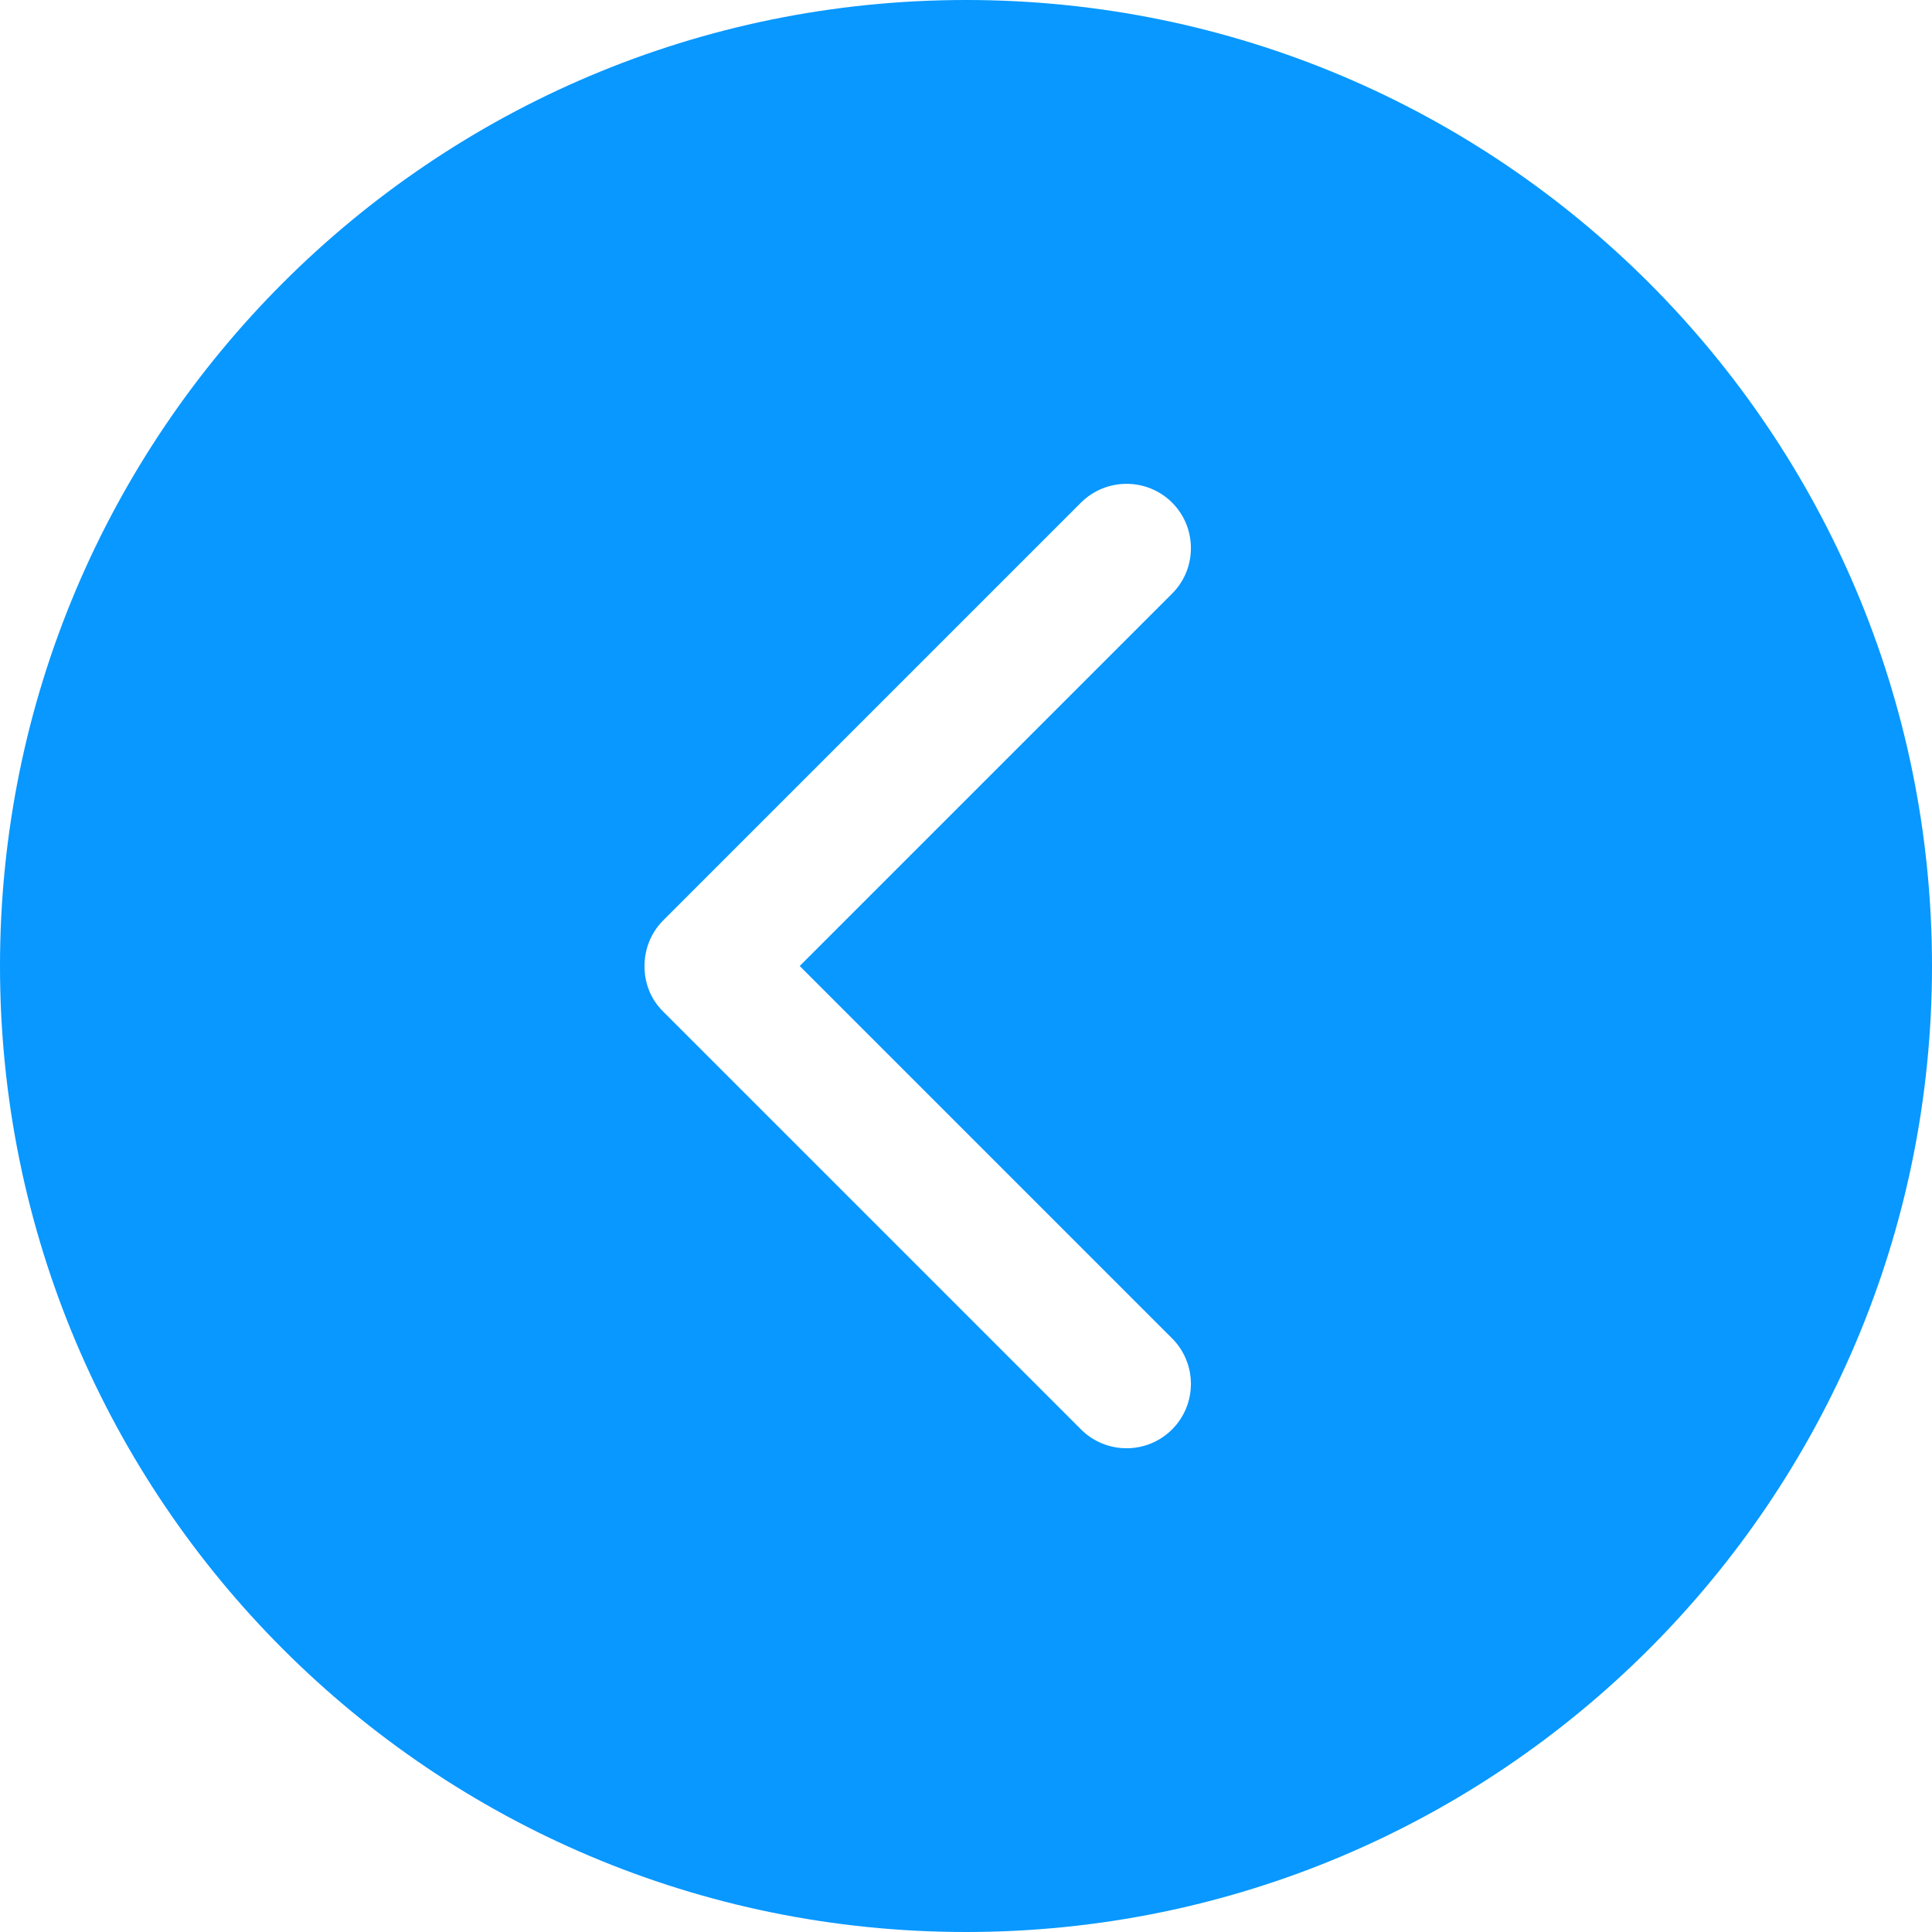
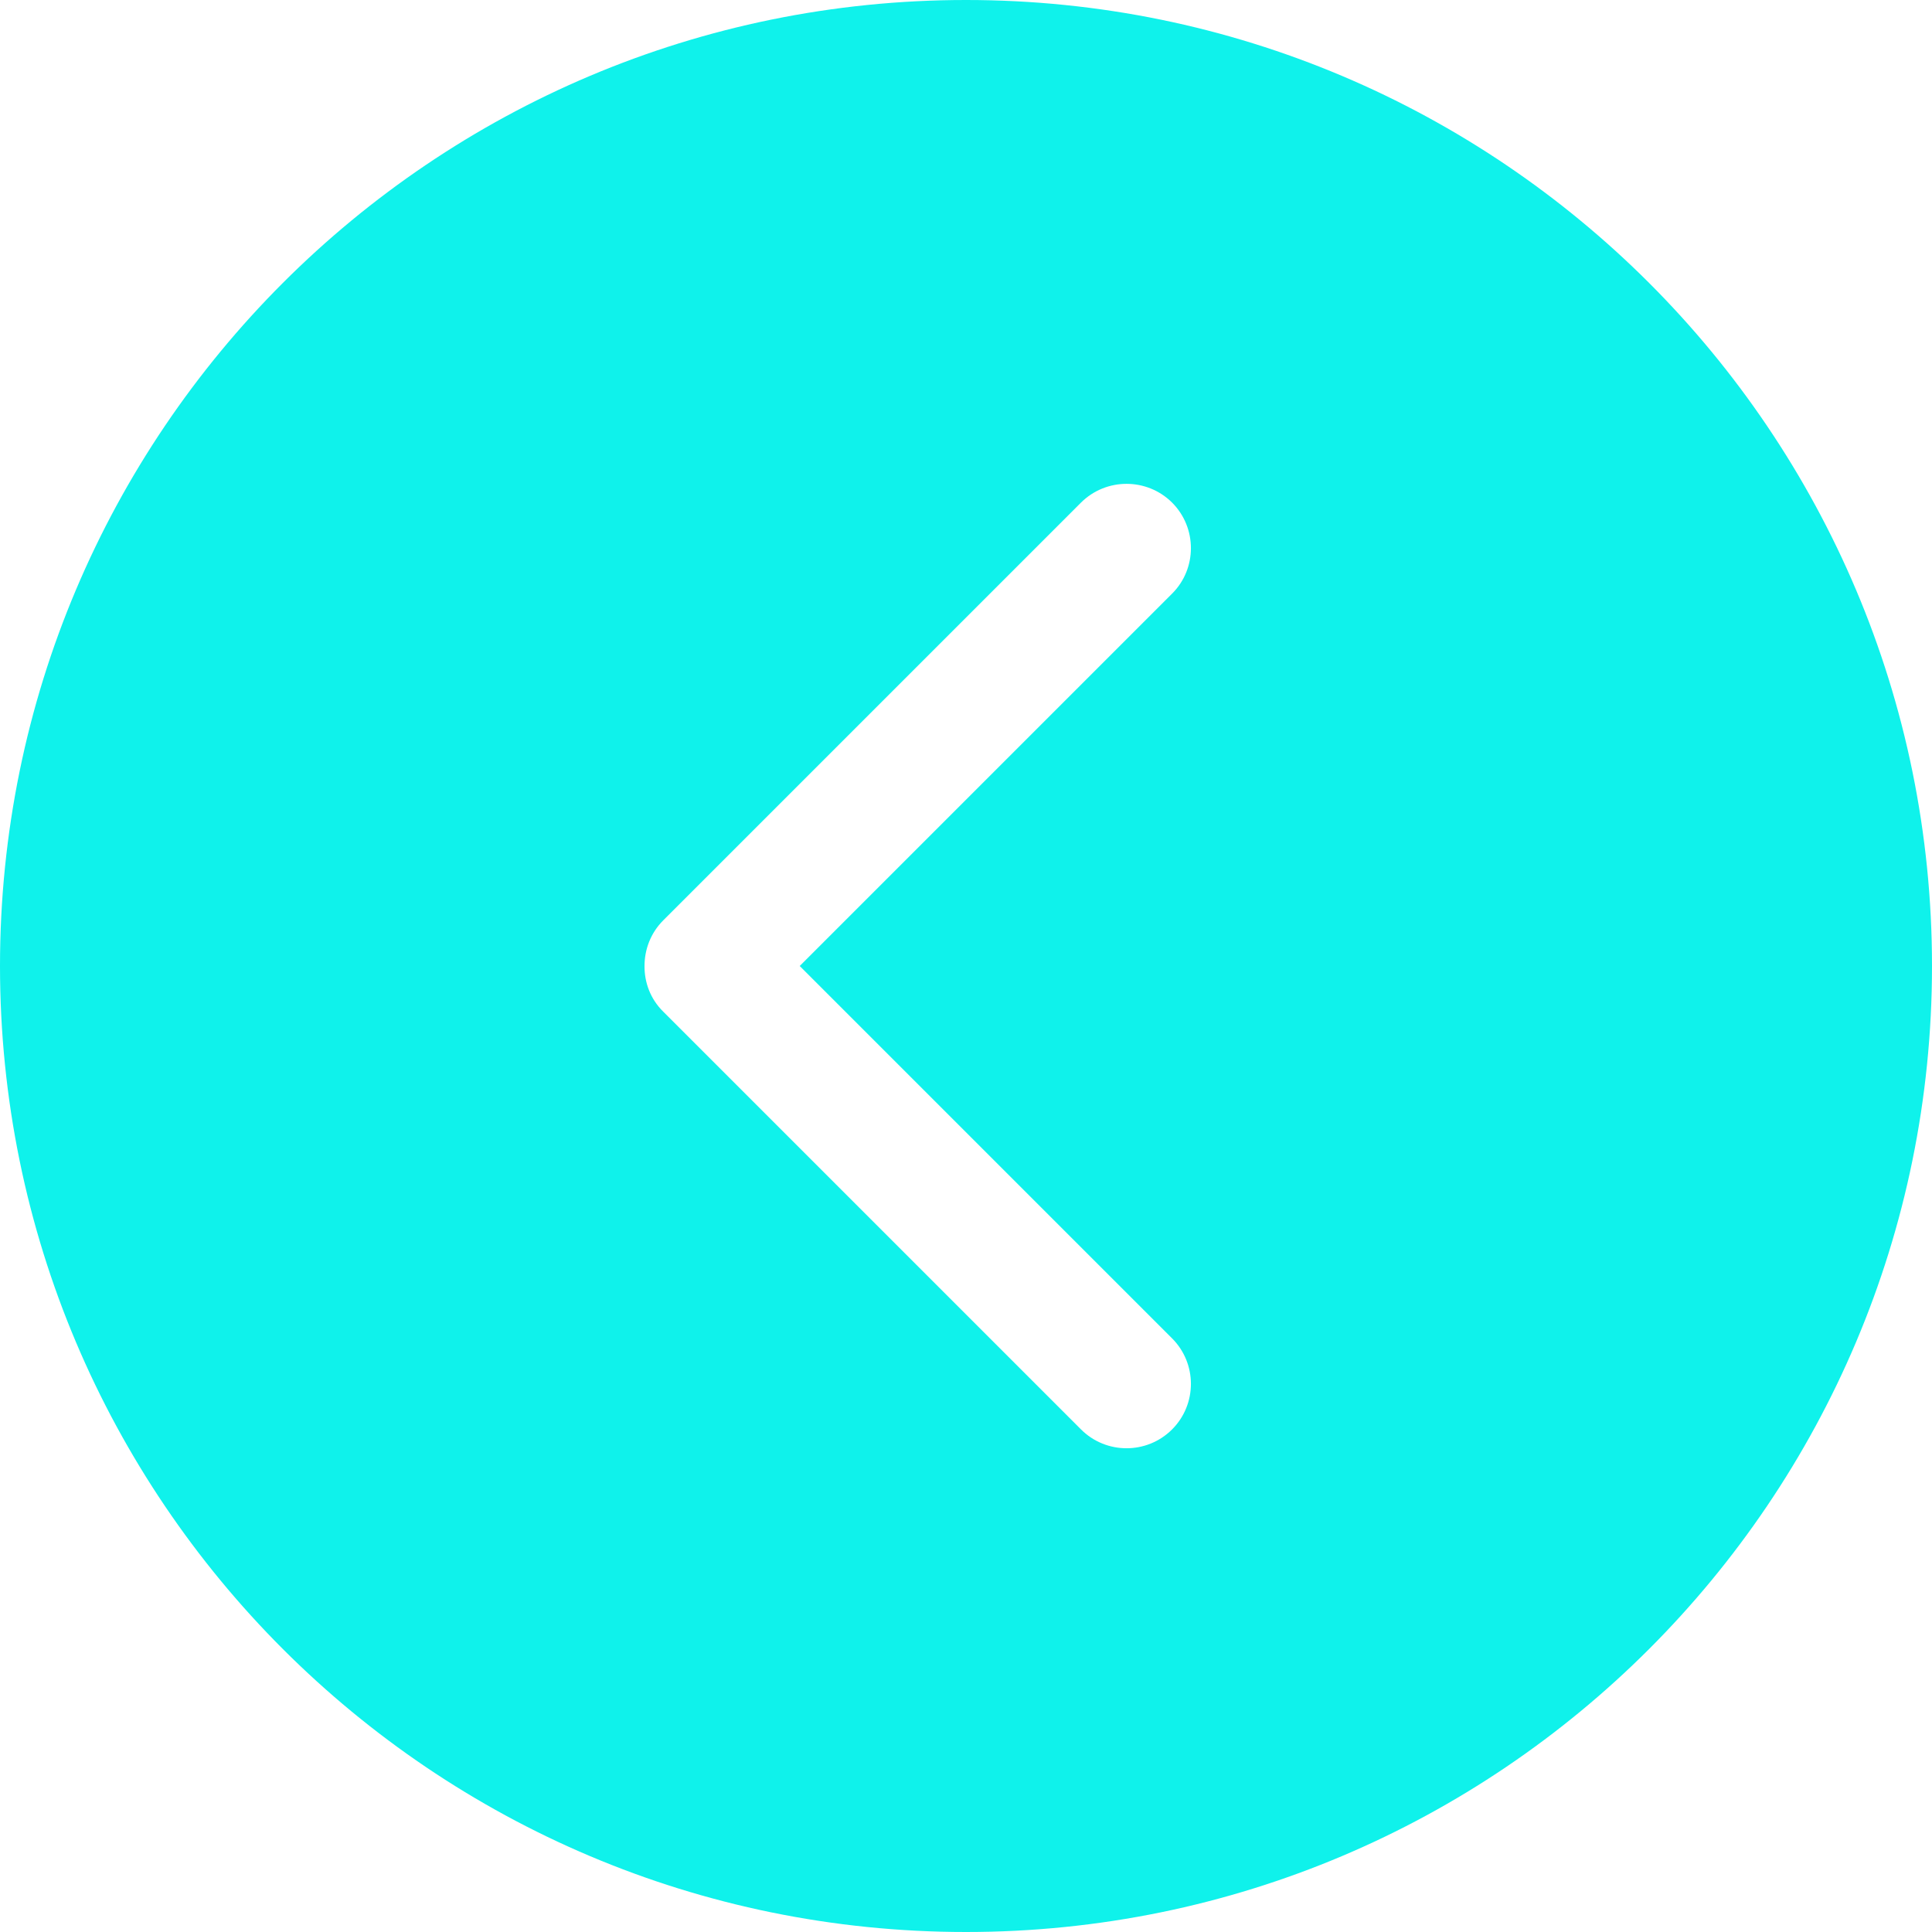
<svg xmlns="http://www.w3.org/2000/svg" width="455.992" height="455.992">
  <g>
    <rect fill="none" id="canvas_background" height="402" width="582" y="-1" x="-1" />
  </g>
  <g>
    <g transform="rotate(-180 227.996,227.996) " id="svg_1">
      <g id="svg_2">
        <g id="svg_3">
-           <path id="svg_4" fill="#0898ff" d="m227.996,0c-125.915,0 -227.996,102.081 -227.996,227.996c0,125.945 102.081,227.996 227.996,227.996c125.945,0 227.996,-102.051 227.996,-227.996c0,-125.915 -102.051,-227.996 -227.996,-227.996zm71.439,238.788l-98.585,98.585c-5.928,5.897 -15.565,5.897 -21.492,0c-5.928,-5.928 -5.928,-15.595 0,-21.492l87.885,-87.885l-87.885,-87.885c-5.928,-5.928 -5.928,-15.565 0,-21.492s15.565,-5.928 21.492,0l98.585,98.585c3.04,2.979 4.469,6.901 4.438,10.792c0,3.922 -1.459,7.813 -4.438,10.792z" />
+           <path id="svg_4" fill="#0ff2eb" d="m227.996,0c-125.915,0 -227.996,102.081 -227.996,227.996c0,125.945 102.081,227.996 227.996,227.996c125.945,0 227.996,-102.051 227.996,-227.996c0,-125.915 -102.051,-227.996 -227.996,-227.996zm71.439,238.788l-98.585,98.585c-5.928,5.897 -15.565,5.897 -21.492,0c-5.928,-5.928 -5.928,-15.595 0,-21.492l87.885,-87.885l-87.885,-87.885c-5.928,-5.928 -5.928,-15.565 0,-21.492s15.565,-5.928 21.492,0l98.585,98.585c3.04,2.979 4.469,6.901 4.438,10.792c0,3.922 -1.459,7.813 -4.438,10.792z" />
        </g>
      </g>
      <g id="svg_5" />
      <g id="svg_6" />
      <g id="svg_7" />
      <g id="svg_8" />
      <g id="svg_9" />
      <g id="svg_10" />
      <g id="svg_11" />
      <g id="svg_12" />
      <g id="svg_13" />
      <g id="svg_14" />
      <g id="svg_15" />
      <g id="svg_16" />
      <g id="svg_17" />
      <g id="svg_18" />
      <g id="svg_19" />
    </g>
    <g id="svg_20" />
    <g id="svg_21" />
    <g id="svg_22" />
    <g id="svg_23" />
    <g id="svg_24" />
    <g id="svg_25" />
    <g id="svg_26" />
    <g id="svg_27" />
    <g id="svg_28" />
    <g id="svg_29" />
    <g id="svg_30" />
    <g id="svg_31" />
    <g id="svg_32" />
    <g id="svg_33" />
    <g id="svg_34" />
  </g>
</svg>
